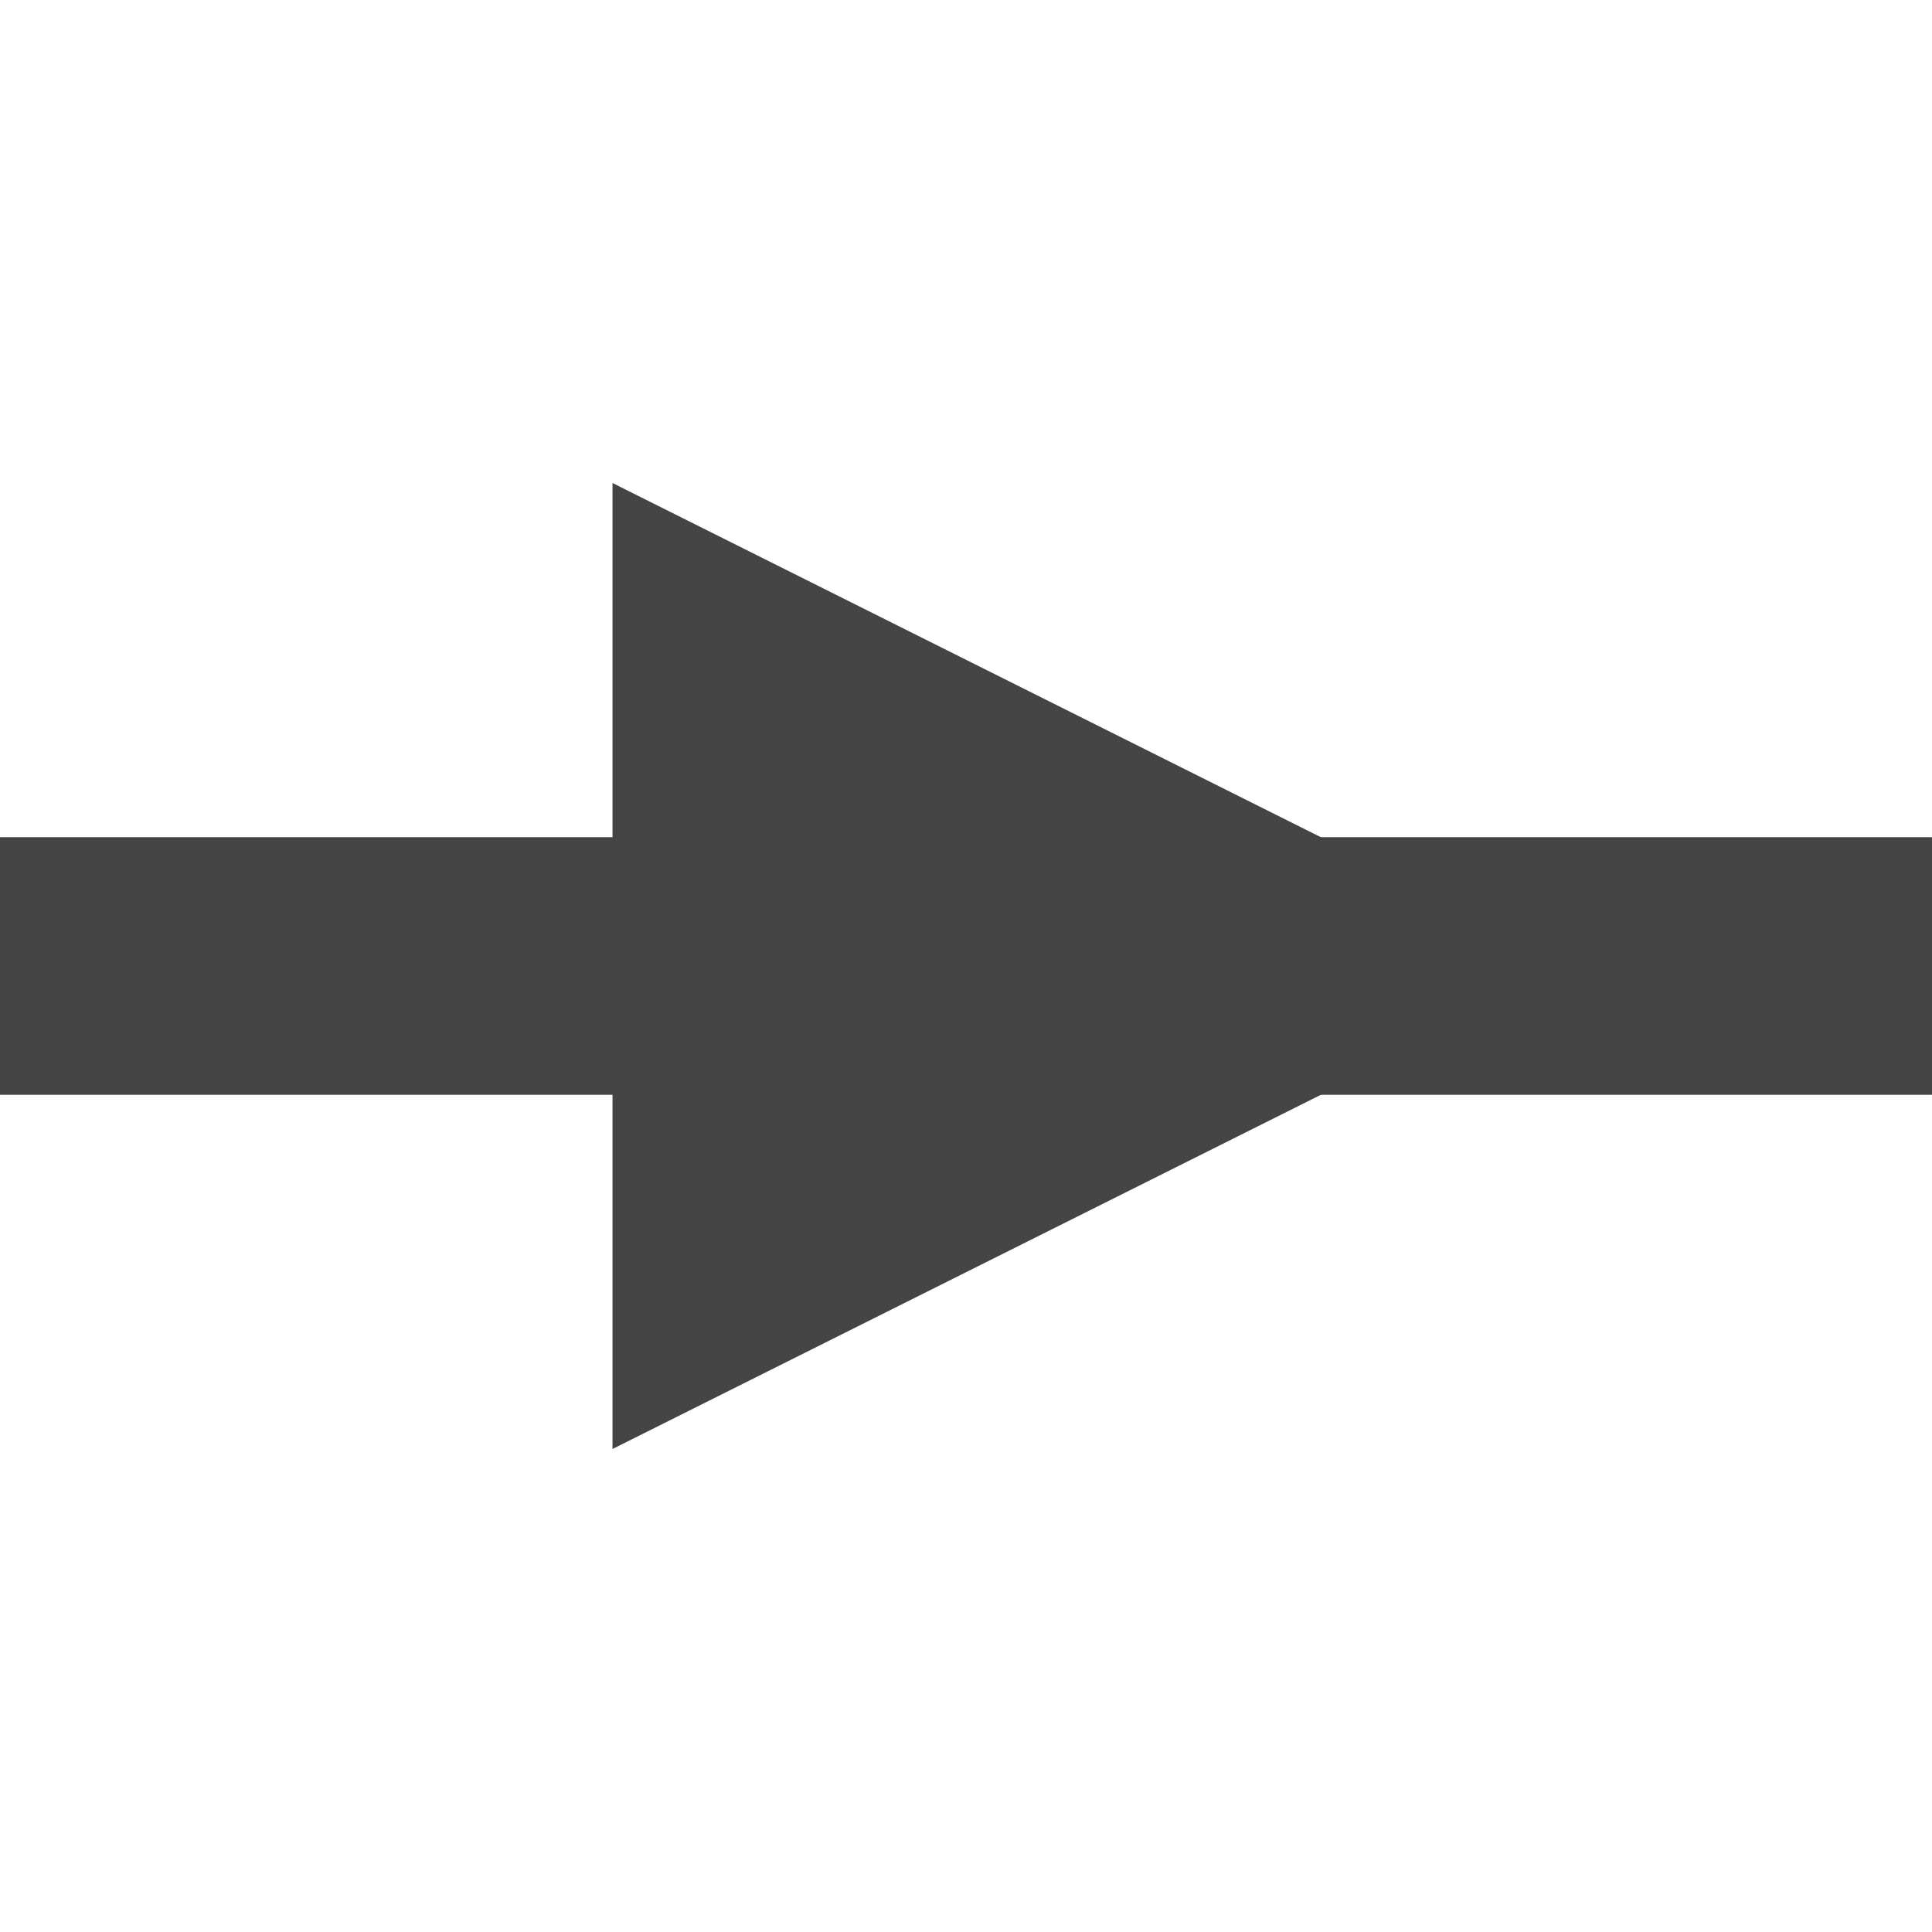
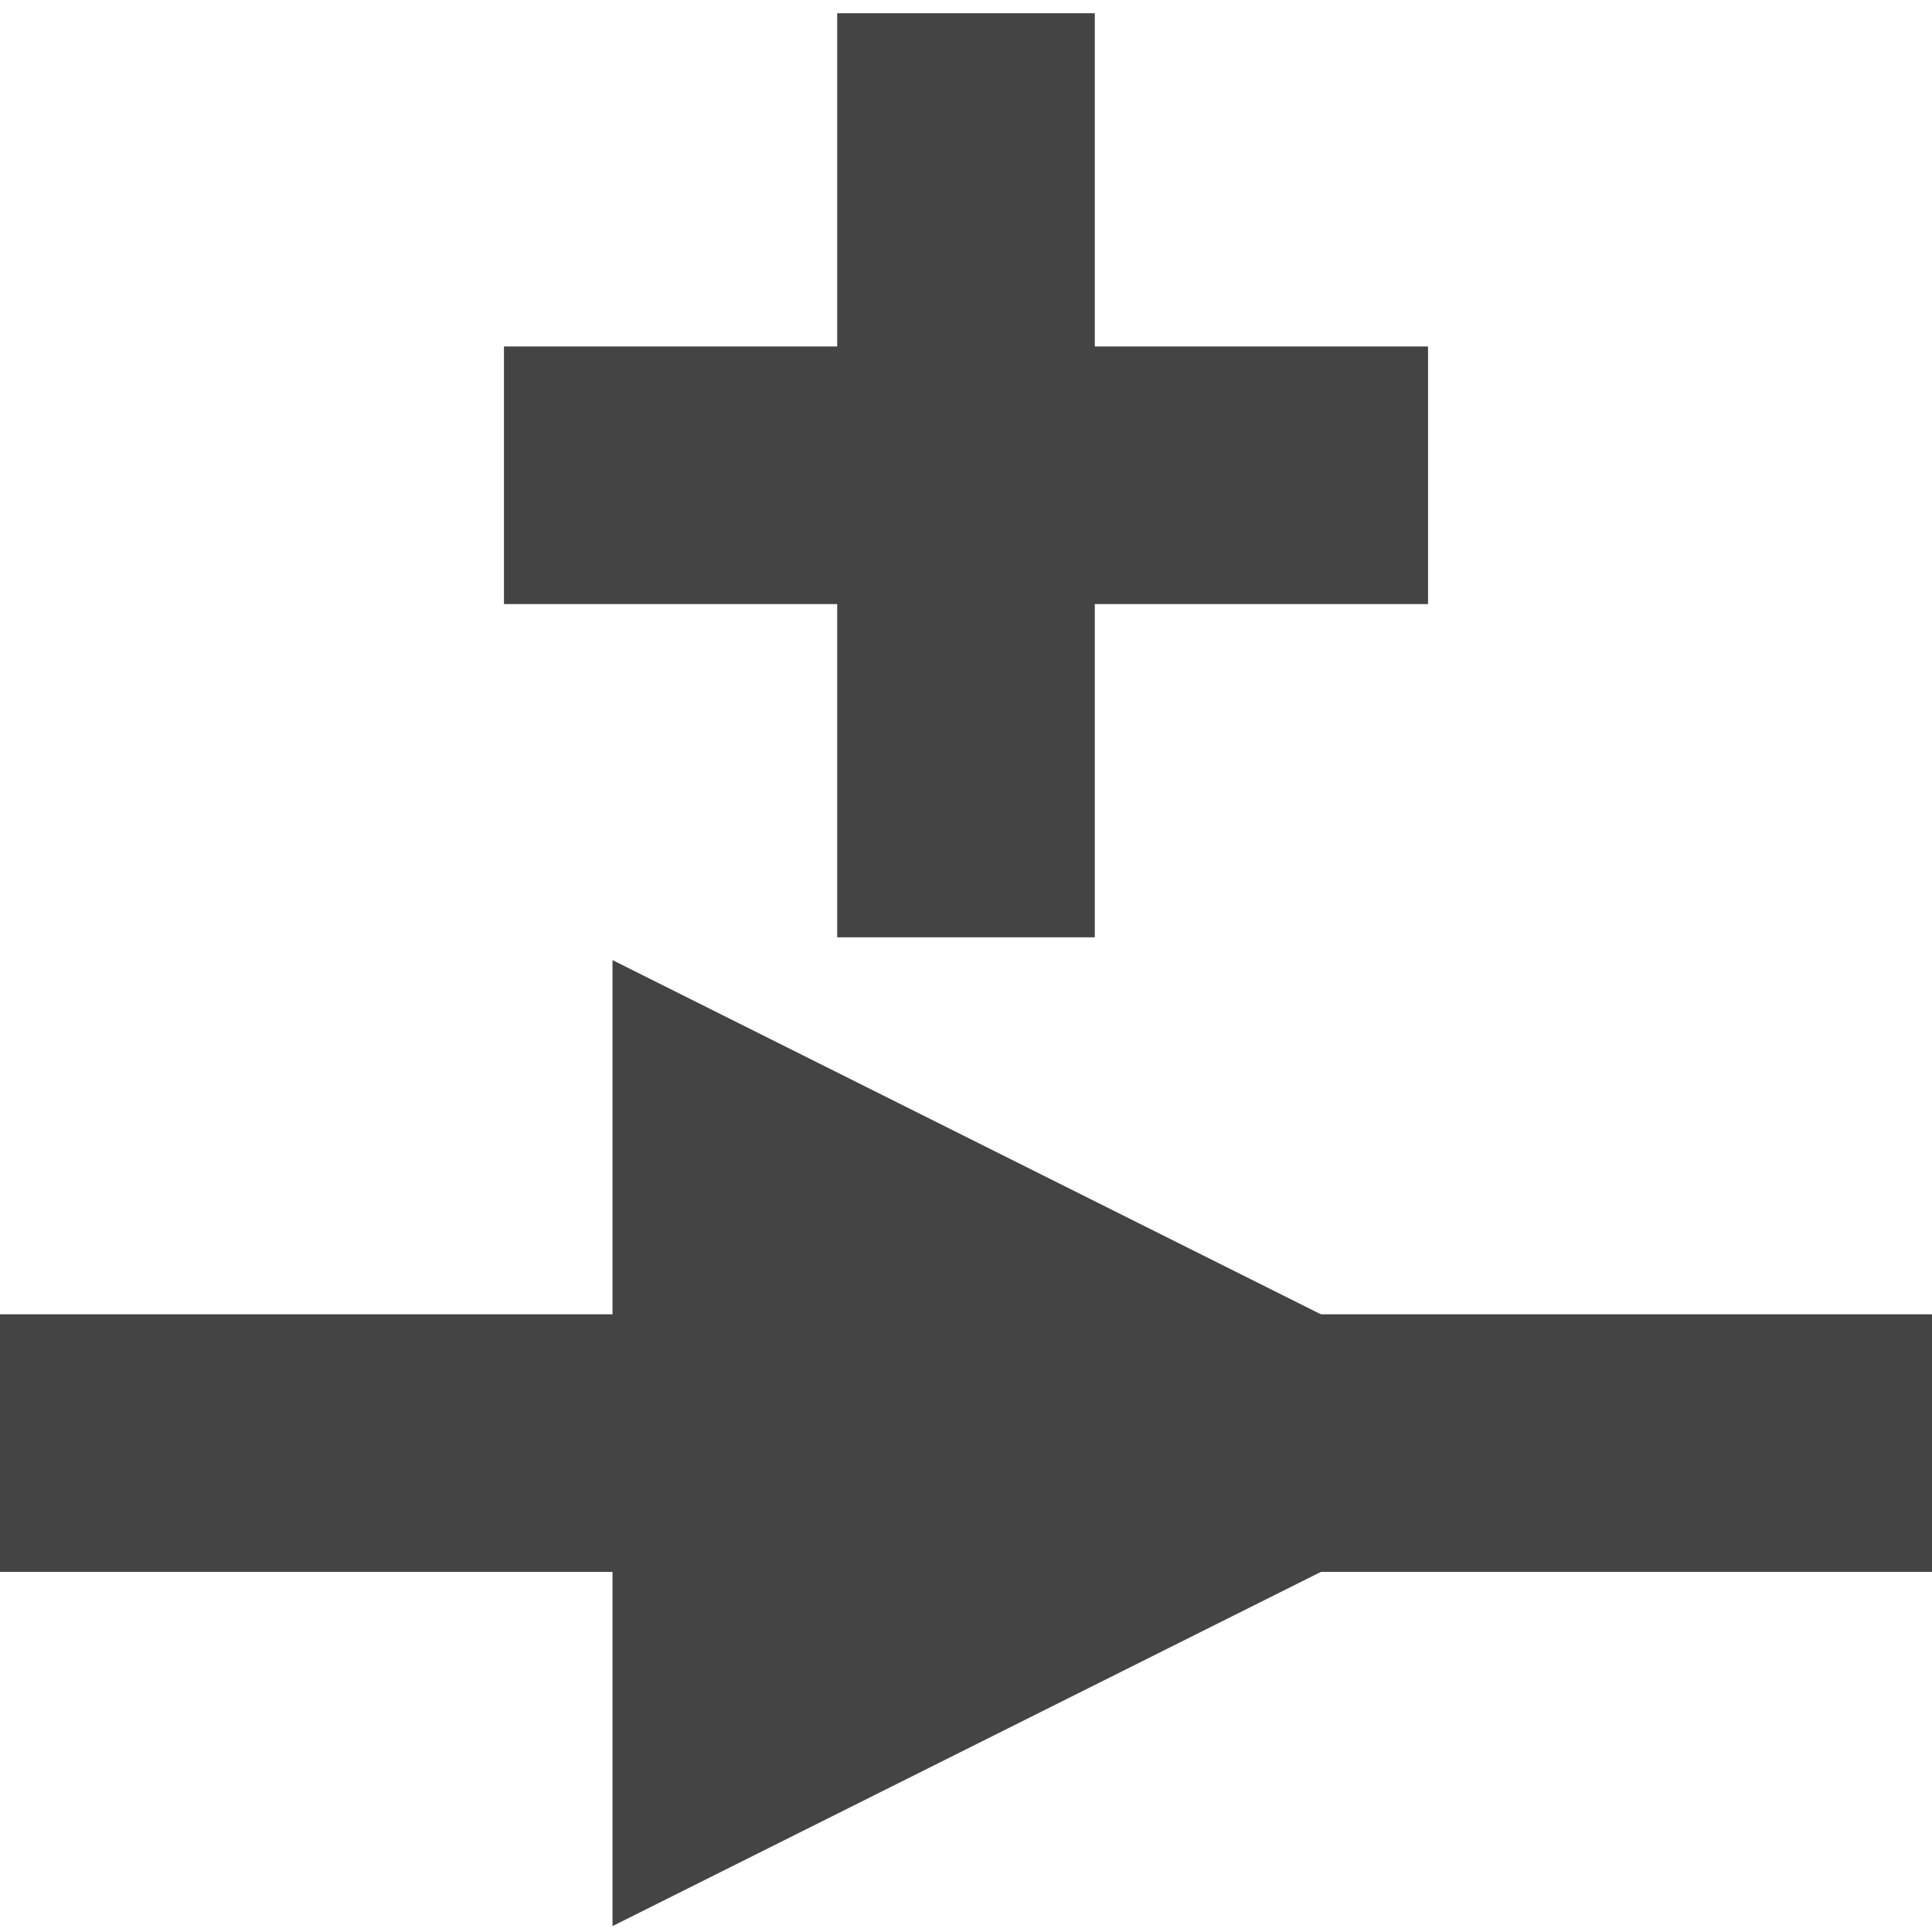
- <svg xmlns="http://www.w3.org/2000/svg" width="150mm" height="150mm" viewBox="0 0 150 150" version="1.1" id="svg1131">
+ <svg xmlns="http://www.w3.org/2000/svg" id="svg1131" version="1.1" viewBox="0 0 150 150" height="150mm" width="150mm">
  <defs id="defs1125">
-     <marker style="overflow:visible" id="marker1187" refX="0" refY="0" orient="auto">
-       <path transform="matrix(-0.3,0,0,-0.3,0.69,0)" d="M 8.719,4.034 -2.207,0.016 8.719,-4.002 c -1.745,2.372 -1.735,5.617 -6e-7,8.035 z" style="fill:#444444;fill-opacity:1;fill-rule:evenodd;stroke:#444444;stroke-width:0.625;stroke-linejoin:round;stroke-opacity:1" id="path1185" />
+     <marker orient="auto" refY="0" refX="0" id="marker1187" style="overflow:visible">
+       <path id="path1185" style="fill:#444444;fill-opacity:1;fill-rule:evenodd;stroke:#444444;stroke-width:0.625;stroke-linejoin:round;stroke-opacity:1" d="M 8.719,4.034 -2.207,0.016 8.719,-4.002 c -1.745,2.372 -1.735,5.617 -6e-7,8.035 z" transform="matrix(-0.3,0,0,-0.3,0.69,0)" />
    </marker>
  </defs>
-   <g id="layer1" transform="translate(-30.45535,-78.45833)">
-     <path style="fill:#444444;fill-opacity:1;stroke:none;stroke-width:0.265px;stroke-linecap:butt;stroke-linejoin:miter;stroke-opacity:1" d="m 78.01,190.958 v -75 l 75,37.5 z" id="path1702" />
-     <rect y="143.458" x="30.455" height="20" width="150" id="rect1706" style="fill:#444444;fill-opacity:1;stroke:none;stroke-width:0.399;paint-order:markers fill stroke" />
+   <g transform="translate(-30.45535,-78.45833)" id="layer1">
+     <path id="path1702" d="m 78.01,228 v -75 l 75,37.5 z" style="fill:#444444;fill-opacity:1;stroke:none;stroke-width:0.265px;stroke-linecap:butt;stroke-linejoin:miter;stroke-opacity:1" />
+     <rect style="fill:#444444;fill-opacity:1;stroke:none;stroke-width:0.399;paint-order:markers fill stroke" id="rect1706" width="150" height="20" x="30.455" y="180.5" />
+     <rect transform="rotate(-90)" style="fill:#444444;fill-opacity:1;stroke:none;stroke-width:0.276;paint-order:markers fill stroke" id="rect842" width="71.745" height="20" x="-151.231" y="95.455" />
+     <rect y="-125.359" x="-141.328" height="20" width="71.745" id="rect844" style="fill:#444444;fill-opacity:1;stroke:none;stroke-width:0.276;paint-order:markers fill stroke" transform="scale(-1)" />
  </g>
</svg>
